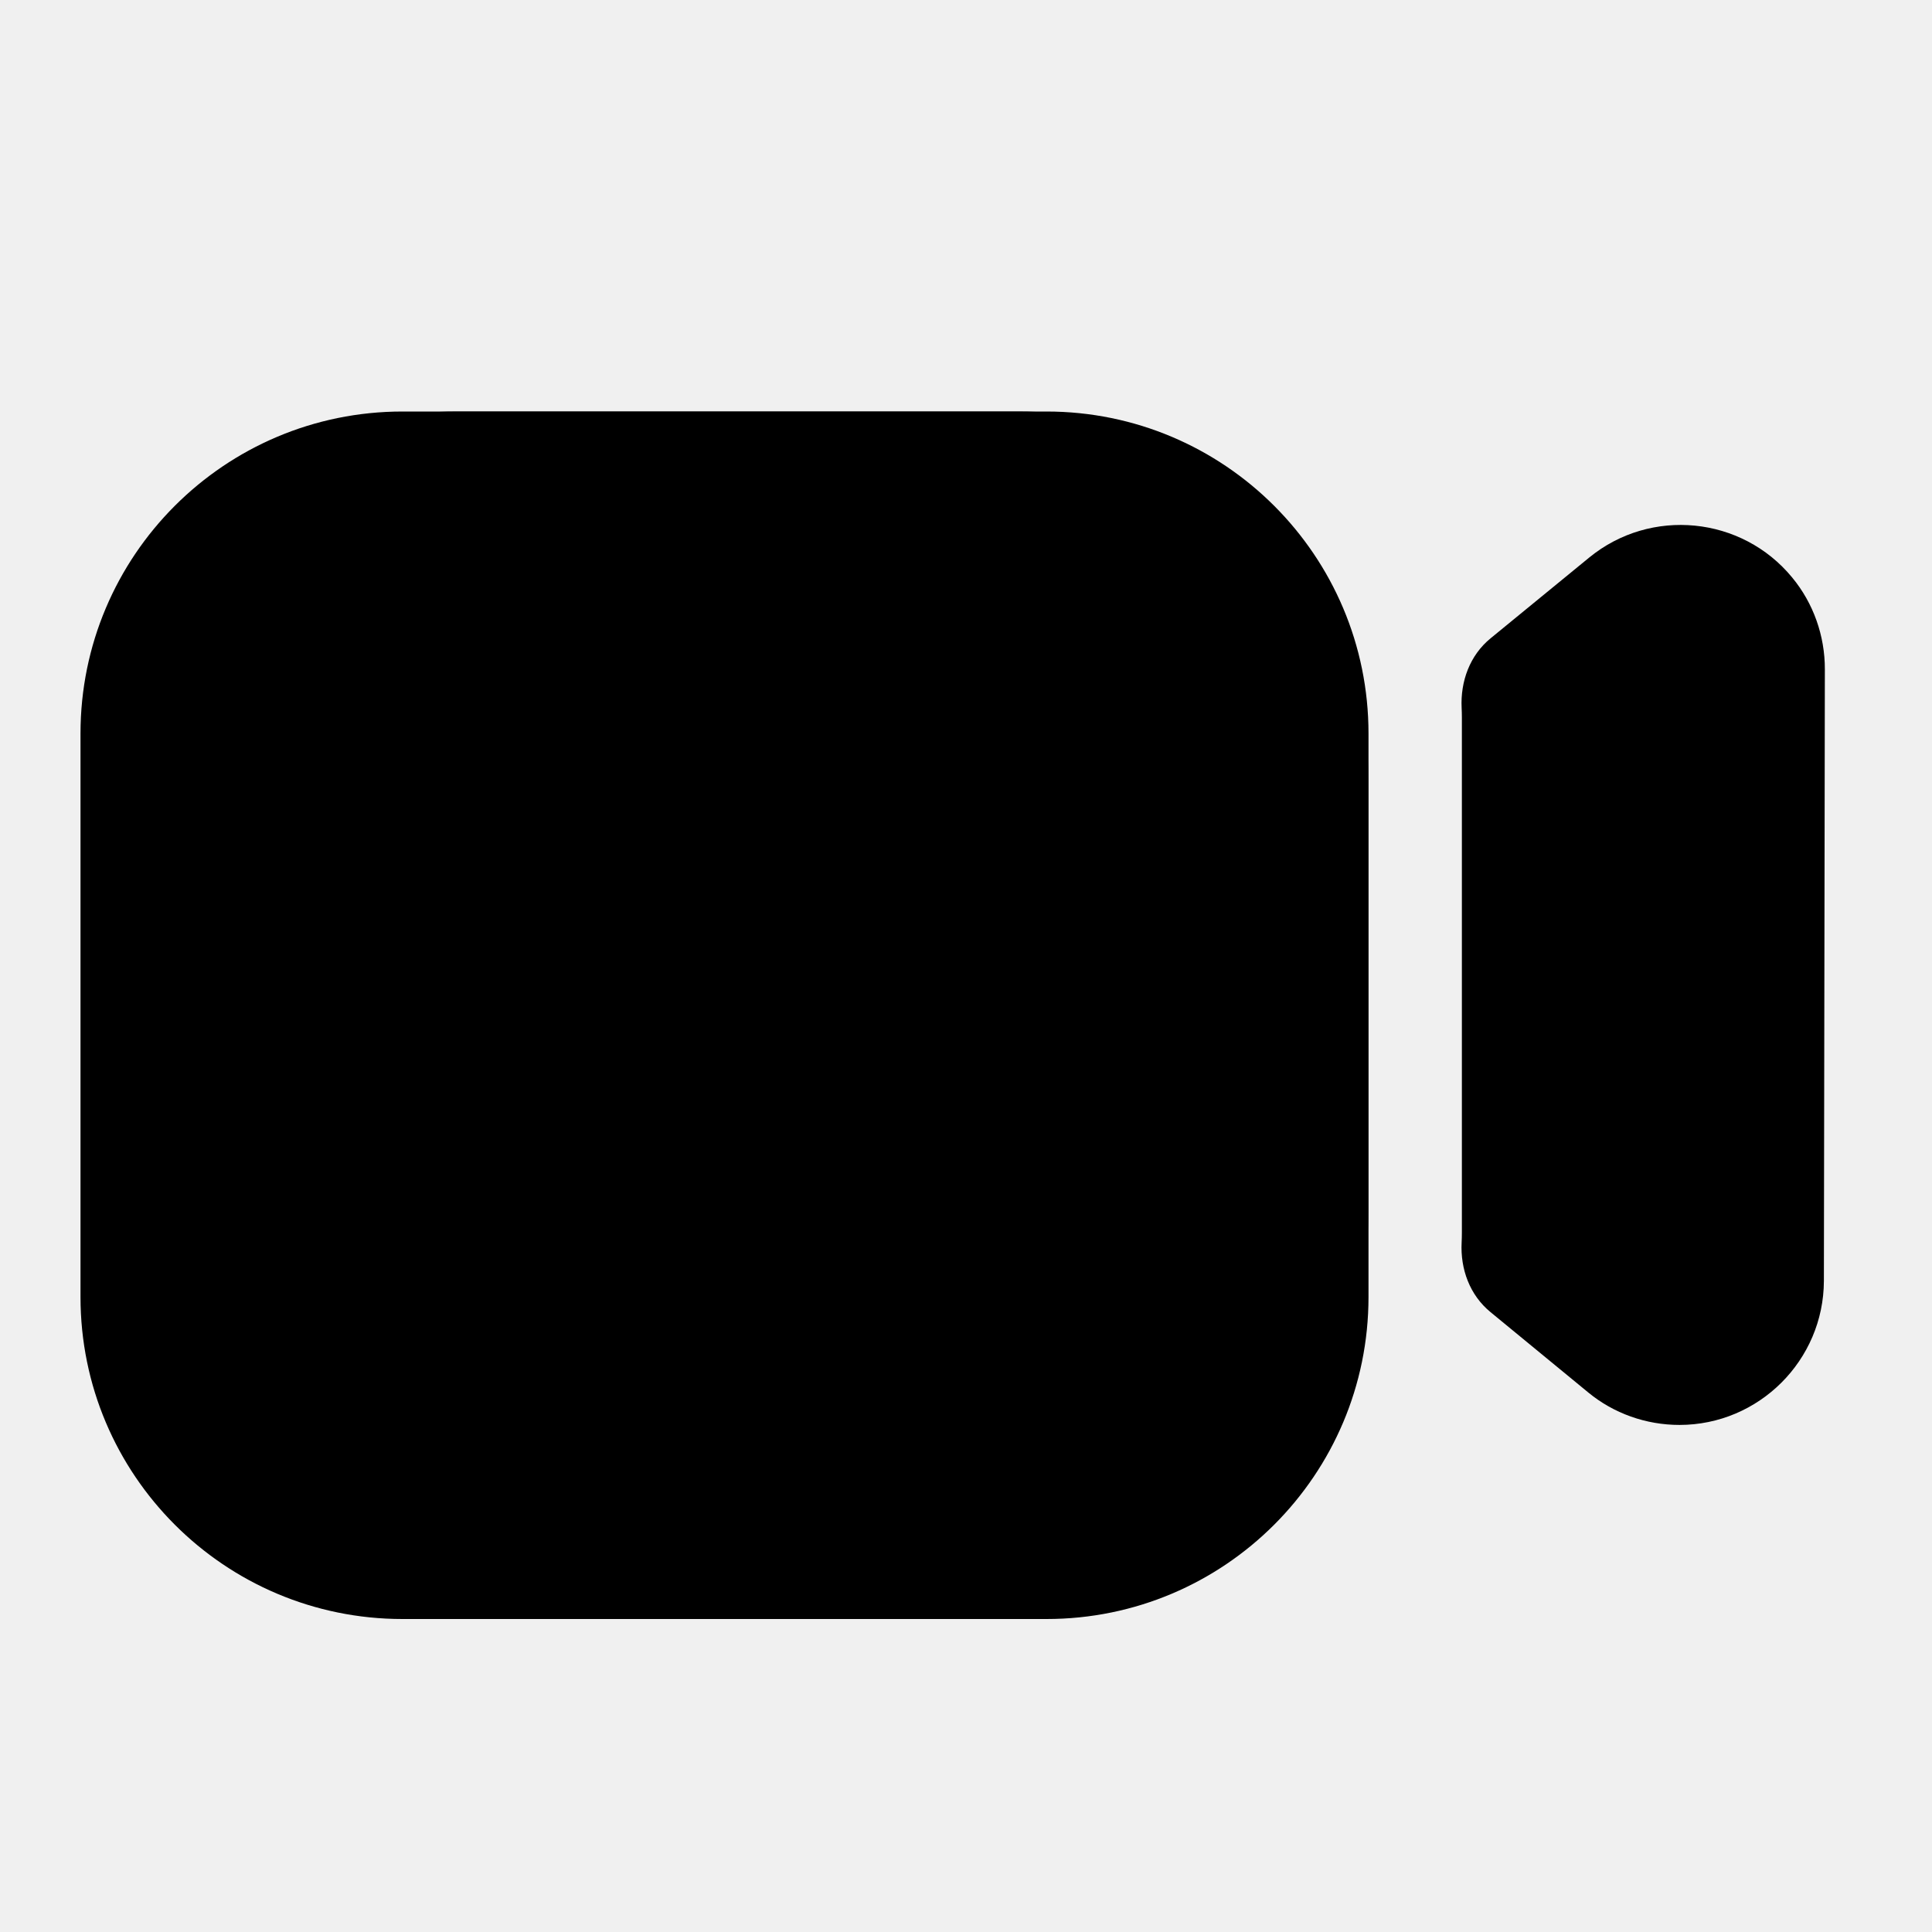
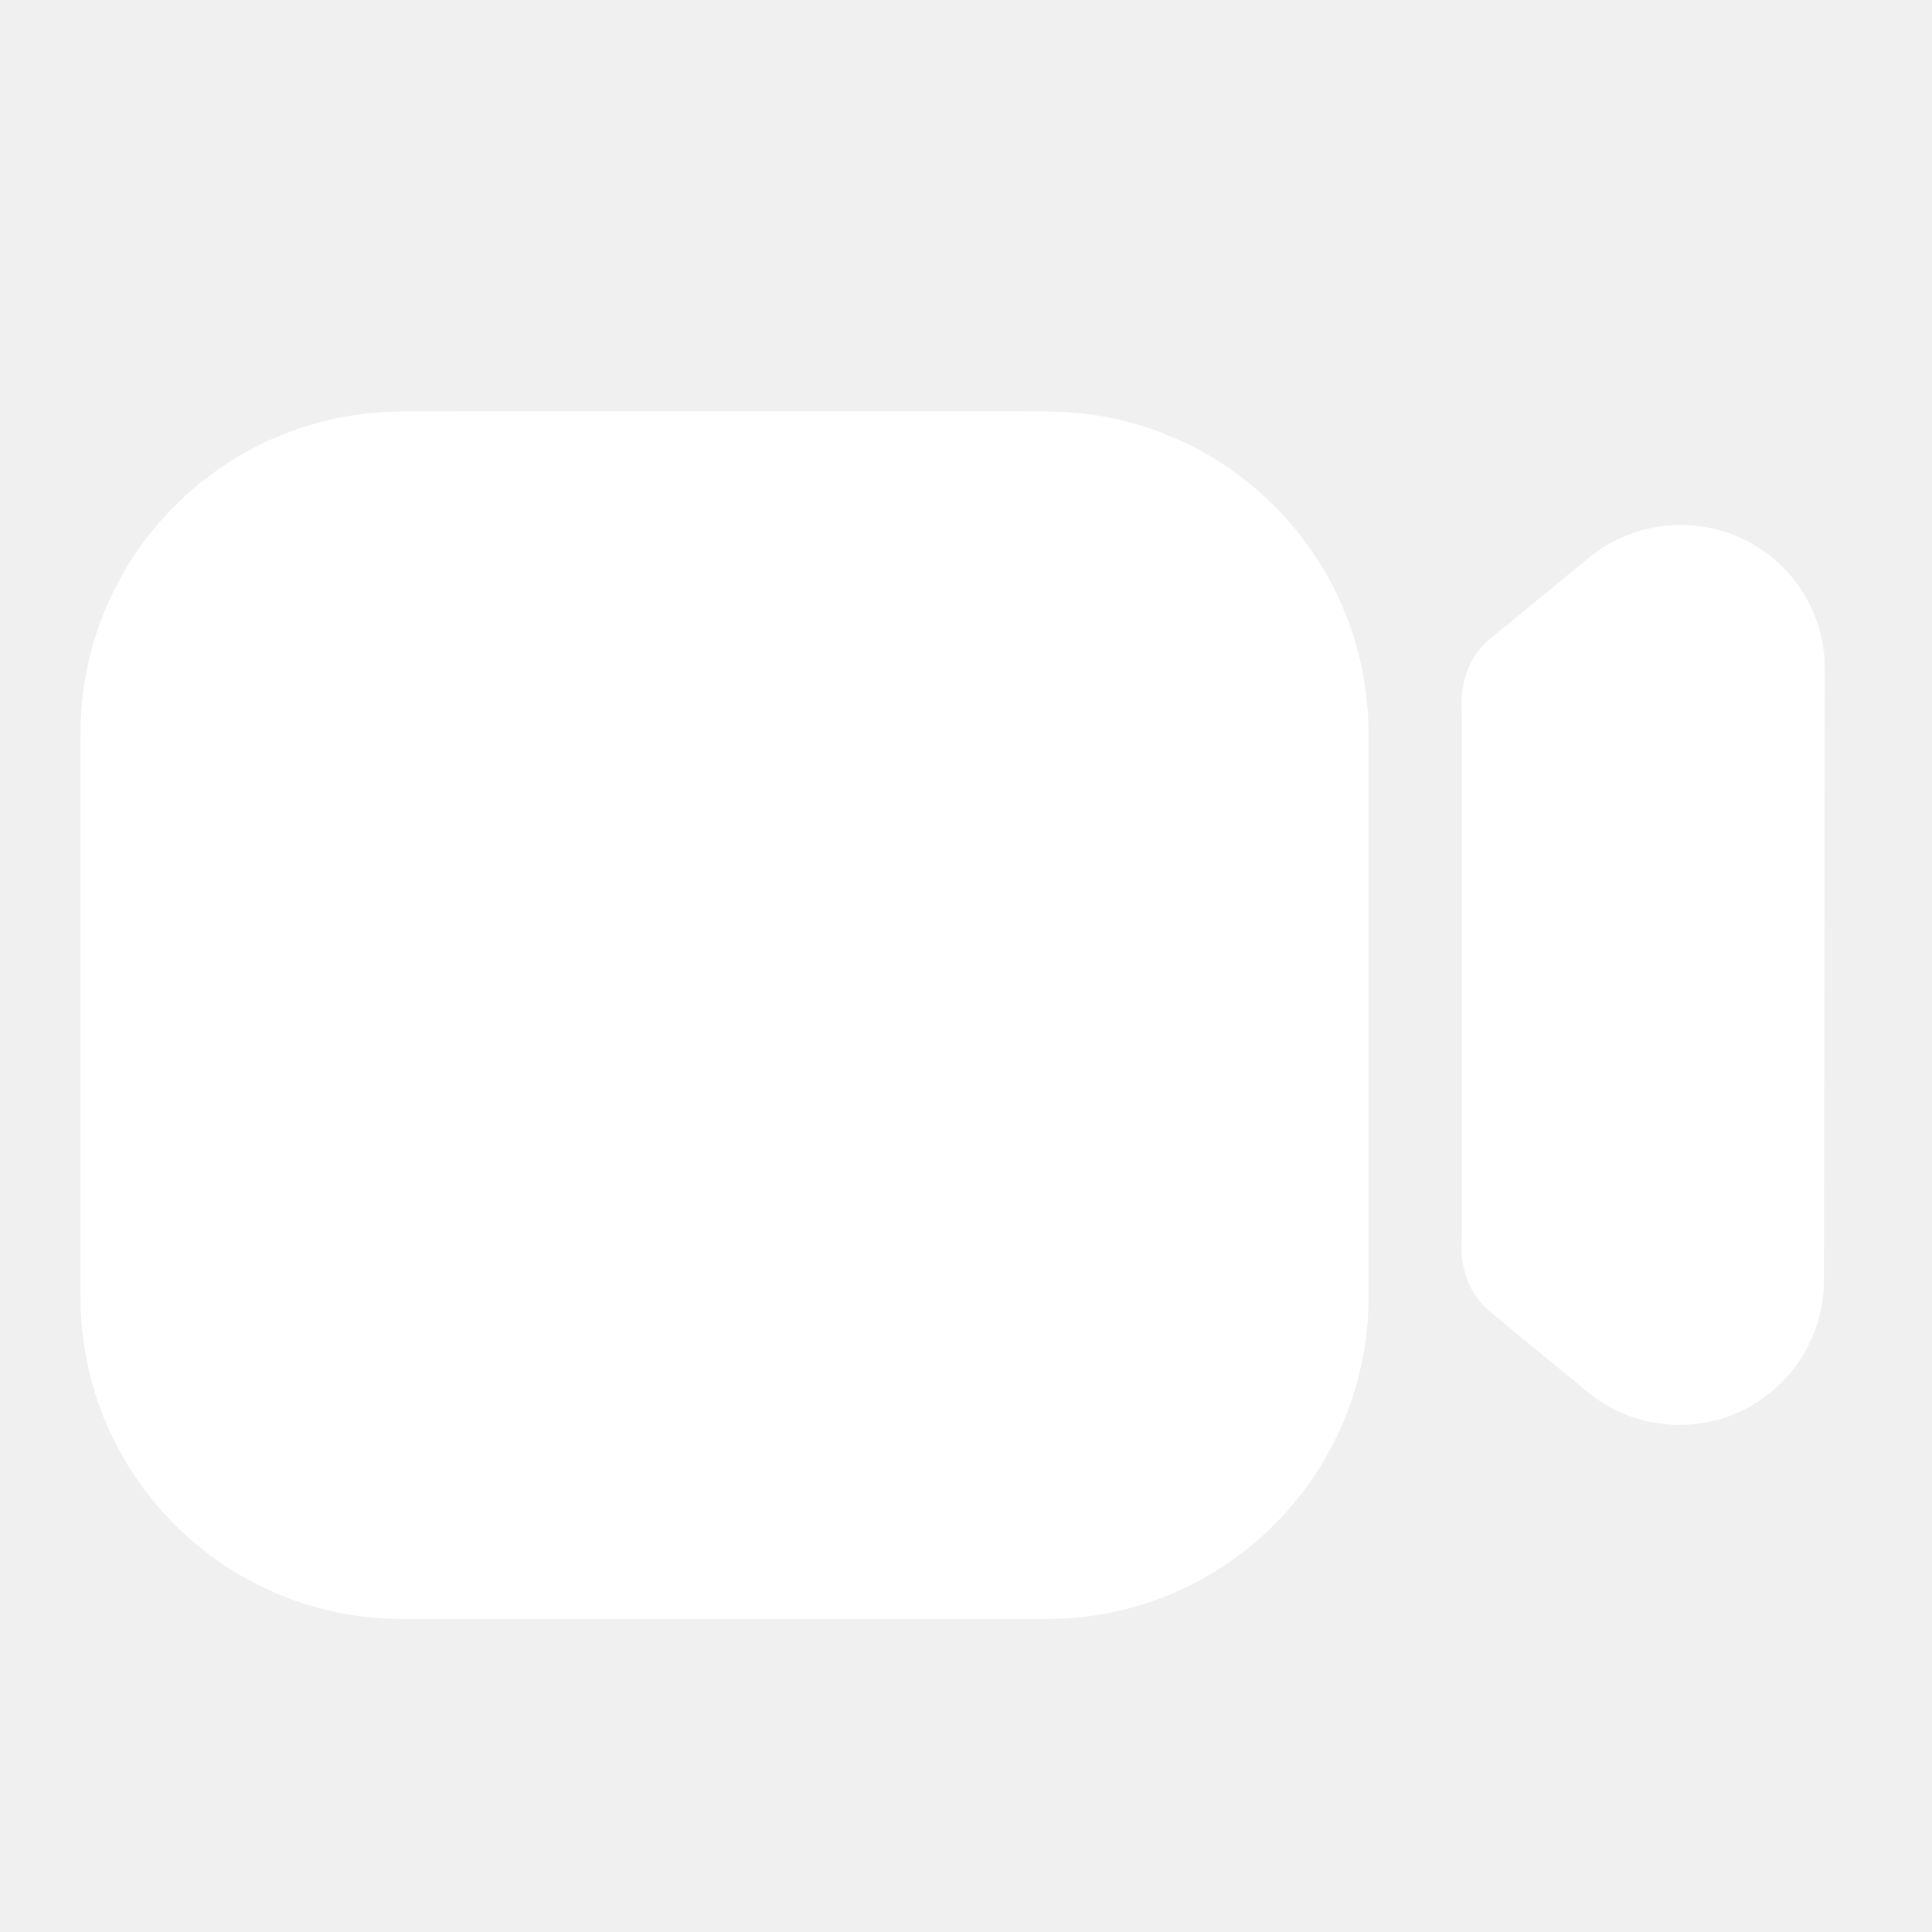
- <svg xmlns="http://www.w3.org/2000/svg" width="18" height="18" class="absolute inset-0 z-20 m-auto" viewBox="0 0 24 24" fill="none">
-   <path fill-rule="evenodd" clip-rule="evenodd" d="M22.263 7.174C21.637 6.412 20.506 6.301 19.743 6.925L18.517 7.929C18.259 8.14 18.141 8.463 18.157 8.795C18.159 8.834 18.16 8.872 18.16 8.911V15.312C18.16 15.353 18.159 15.394 18.157 15.434C18.14 15.766 18.258 16.088 18.515 16.299L19.729 17.297C20.045 17.558 20.448 17.701 20.863 17.701C21.849 17.701 22.654 16.899 22.657 15.912L22.669 8.314C22.67 7.899 22.527 7.493 22.263 7.174Z" fill="currentColor" />
-   <path fill-rule="evenodd" clip-rule="evenodd" d="M12.644 5.112H5.682C3.08 5.112 1.332 6.94 1.332 9.662V15.062C1.332 17.784 3.08 19.612 5.682 19.612H12.643C15.247 19.612 16.996 17.784 16.996 15.062V9.662C16.996 6.94 15.247 5.112 12.644 5.112Z" fill="currentColor" />
-   <rect x="1" y="5.112" width="16" height="15" rx="4" fill="currentColor" />
+ <svg xmlns="http://www.w3.org/2000/svg" width="24" height="24" class="absolute inset-0 bottom-[1px] left-0.5 m-auto text-white" viewBox="0 0 24 24" fill="none">
+   <path fill-rule="evenodd" clip-rule="evenodd" d="M22.263 7.174C21.637 6.412 20.506 6.301 19.743 6.925L18.517 7.929C18.259 8.14 18.141 8.463 18.157 8.795C18.159 8.834 18.16 8.872 18.16 8.911V15.312C18.16 15.353 18.159 15.394 18.157 15.434C18.14 15.766 18.258 16.088 18.515 16.299L19.729 17.297C20.045 17.558 20.448 17.701 20.863 17.701C21.849 17.701 22.654 16.899 22.657 15.912L22.669 8.314C22.67 7.899 22.527 7.493 22.263 7.174Z" fill="#ffffff" />
+   <path fill-rule="evenodd" clip-rule="evenodd" d="M12.644 5.112H5.682C3.08 5.112 1.332 6.94 1.332 9.662V15.062C1.332 17.784 3.08 19.612 5.682 19.612H12.643C15.247 19.612 16.996 17.784 16.996 15.062V9.662C16.996 6.94 15.247 5.112 12.644 5.112Z" fill="#ffffff" />
+   <rect x="1" y="5.112" width="16" height="15" rx="4" fill="#ffffff" />
</svg>
